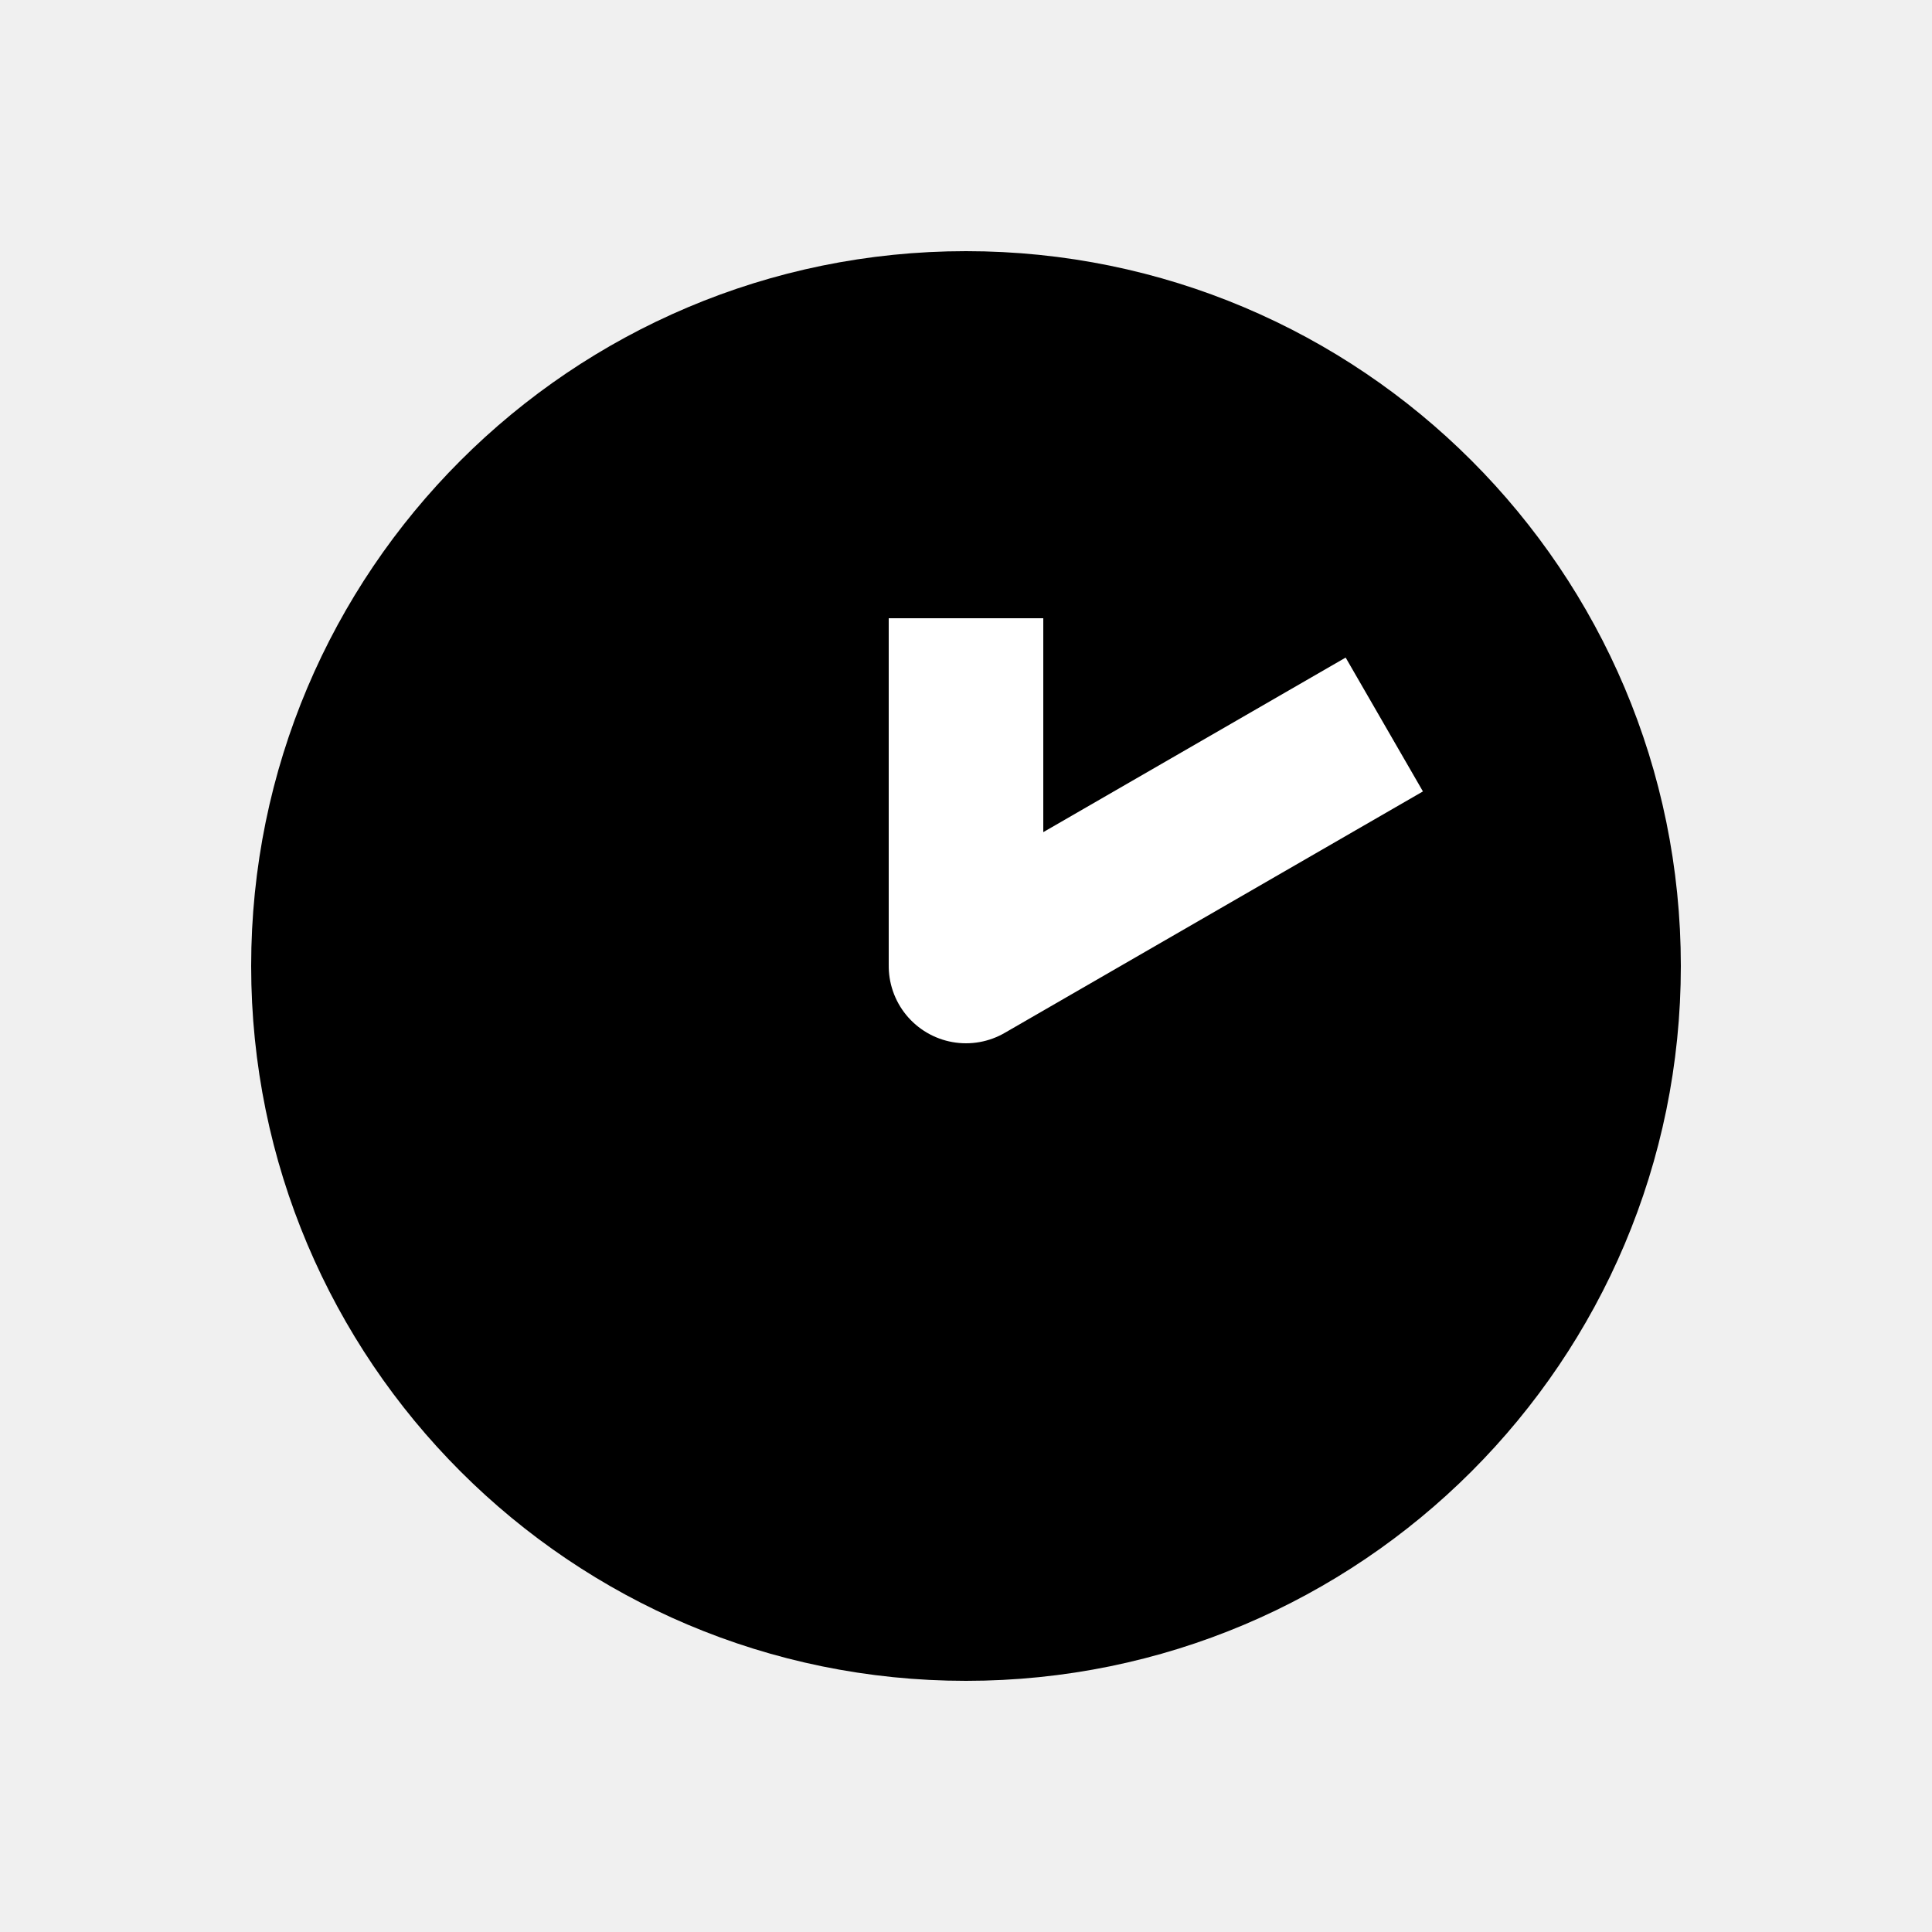
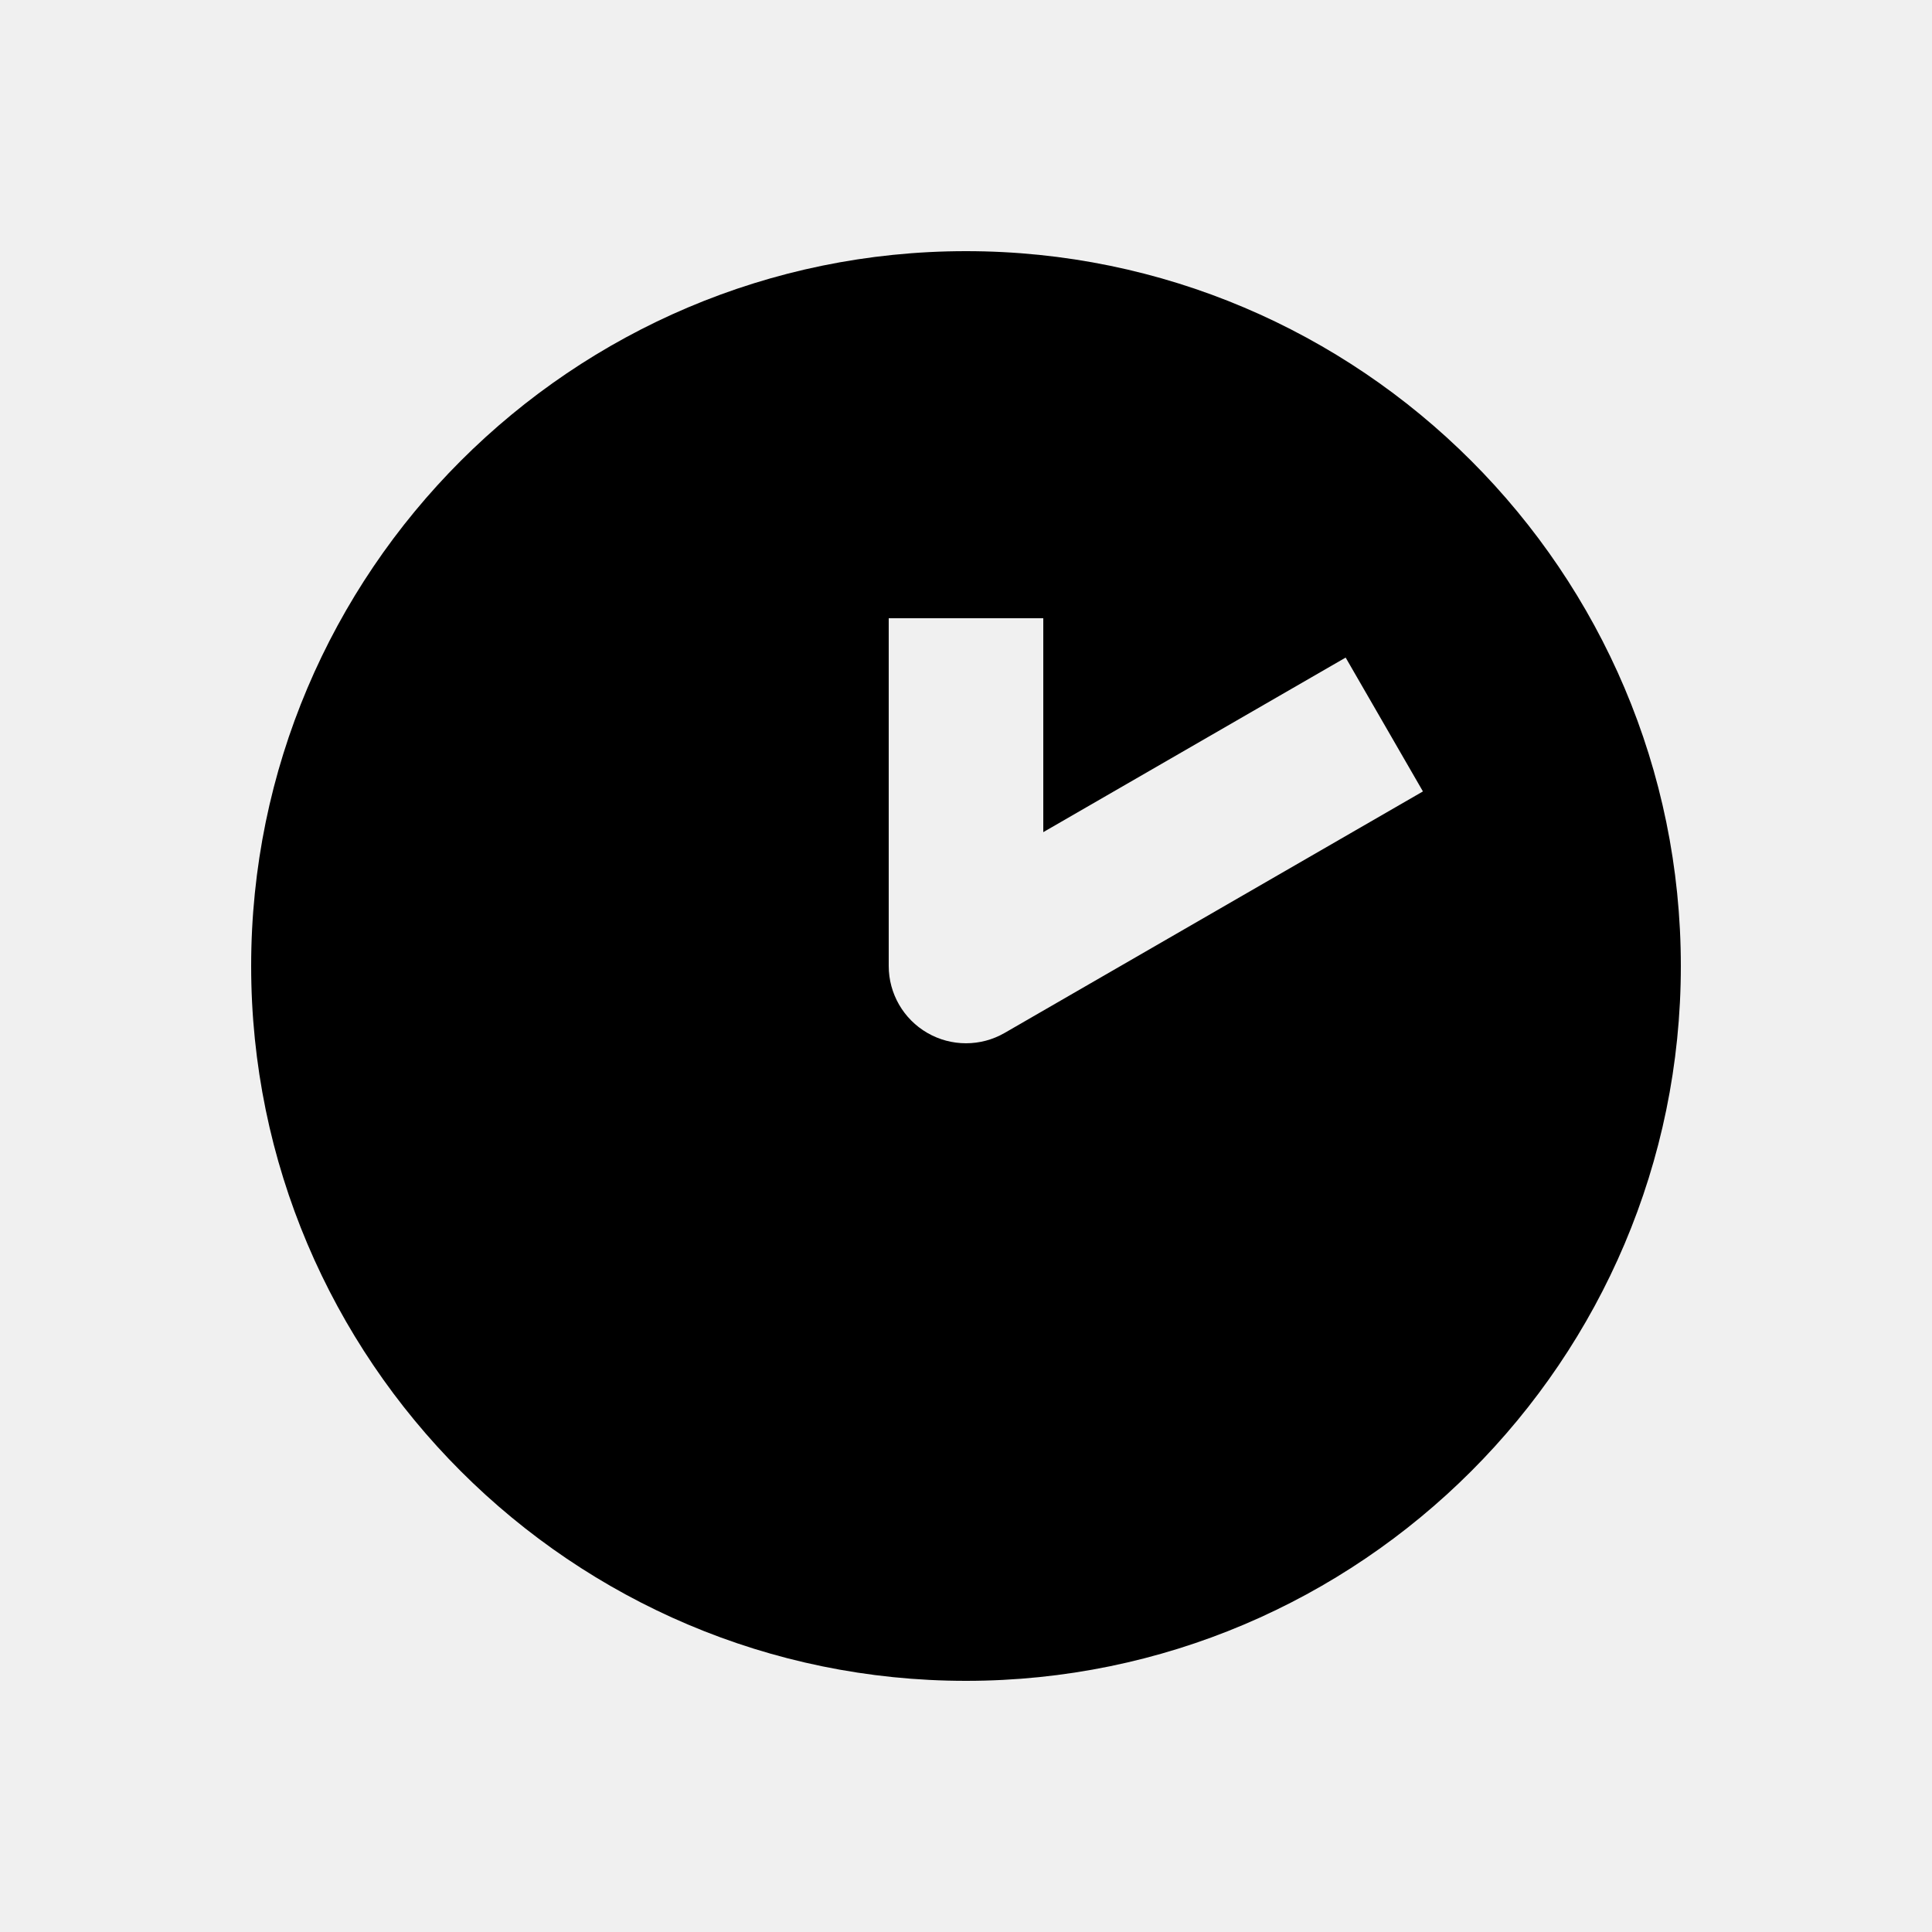
<svg xmlns="http://www.w3.org/2000/svg" height="1000" width="1000" version="1.1" id="h00m00" viewBox="0 0 1000 1000">
-   <g id="container">
-     <circle style="fill:#000000;stroke:#000000;stroke-width:60" id="frame" cx="500" cy="500" r="340" />
-     <g transform="translate(500,500) rotate(270)">
-       <path id="clock_00_10" style="fill:none; stroke:#FFF; stroke-width:80; stroke-linecap:square; stroke-linejoin:round" d="M 140.000,0.000 L 0,0 l 105.000,181.865" />
-     </g>
-   </g>
+   <defs id="defs10" />
+   <path id="path14" style="color:#000000;fill:#000000;stroke-width:60;-inkscape-stroke:none" d="M 500 130 C 296.011 130 130 296.011 130 500 C 130 703.989 296.011 870 500 870 C 703.989 870 870 703.989 870 500 C 870 296.011 703.989 130 500 130 z M 460 320 L 540 320 L 540 360 L 540 430.719 L 661.865 360.359 L 696.506 340.359 L 736.506 409.641 L 701.865 429.641 L 520 534.641 A 40.004 40.004 0 0 1 460 500 L 460 360 L 460 320 z " />
</svg>
